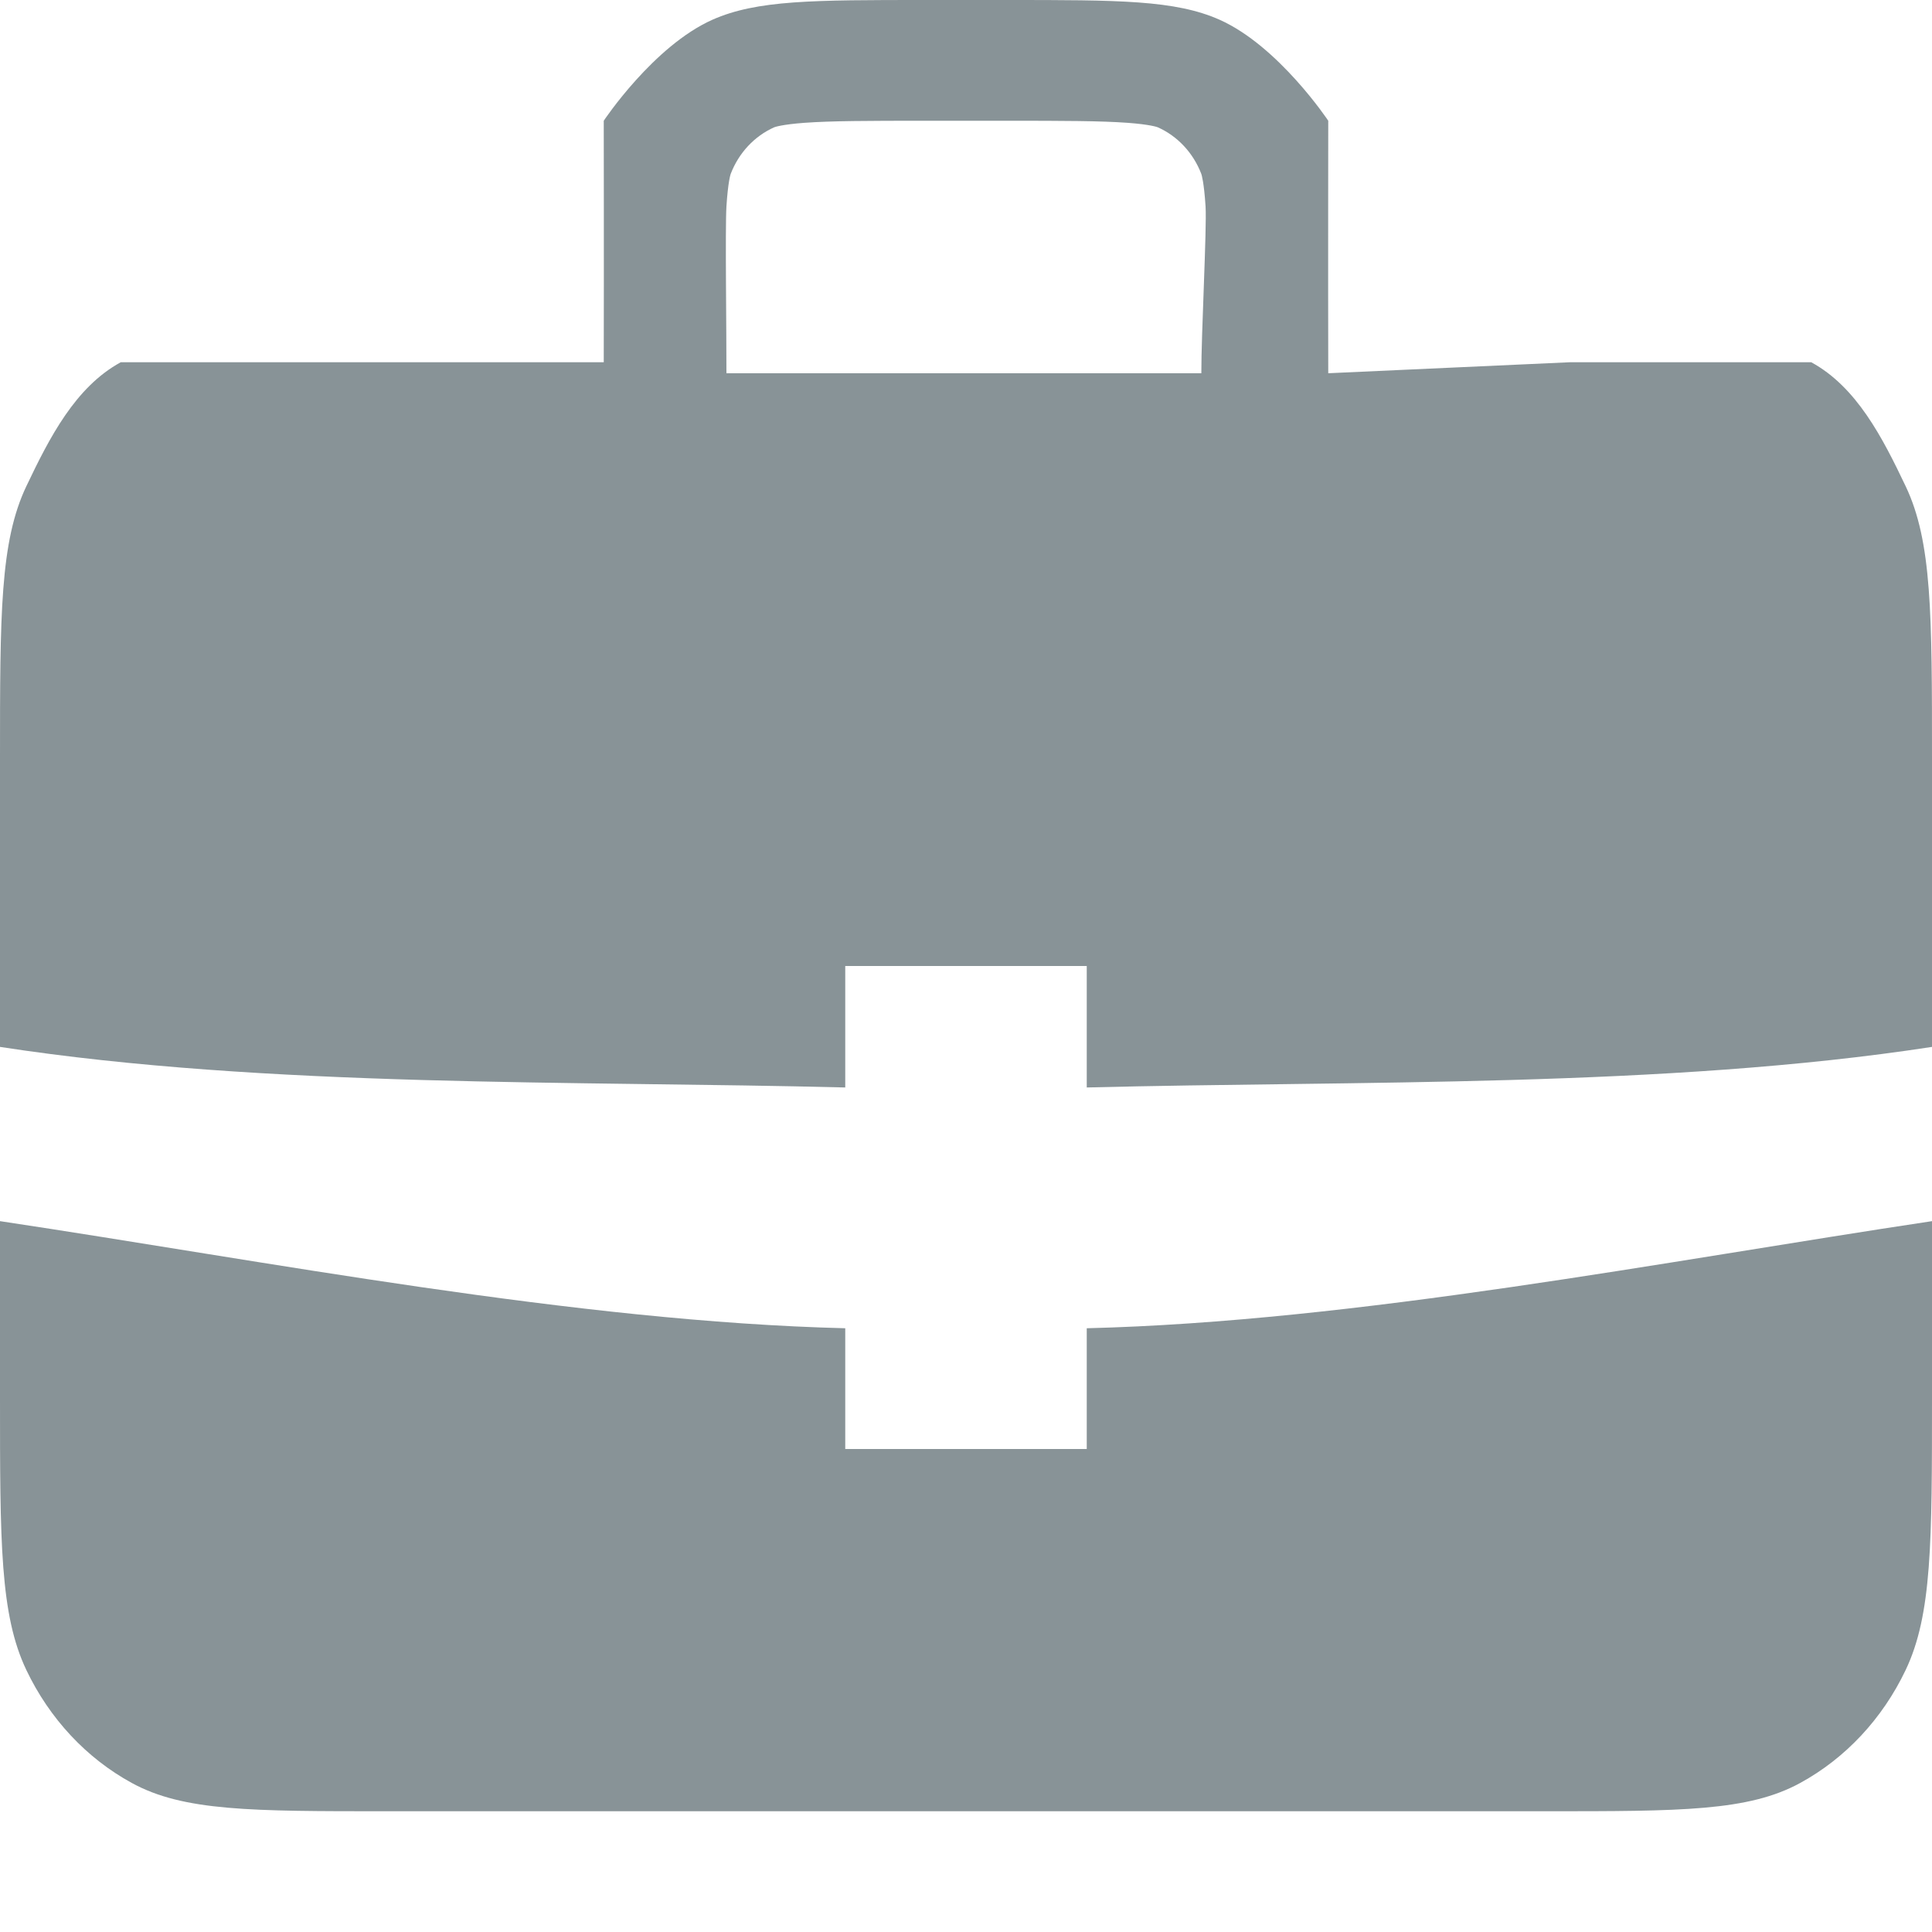
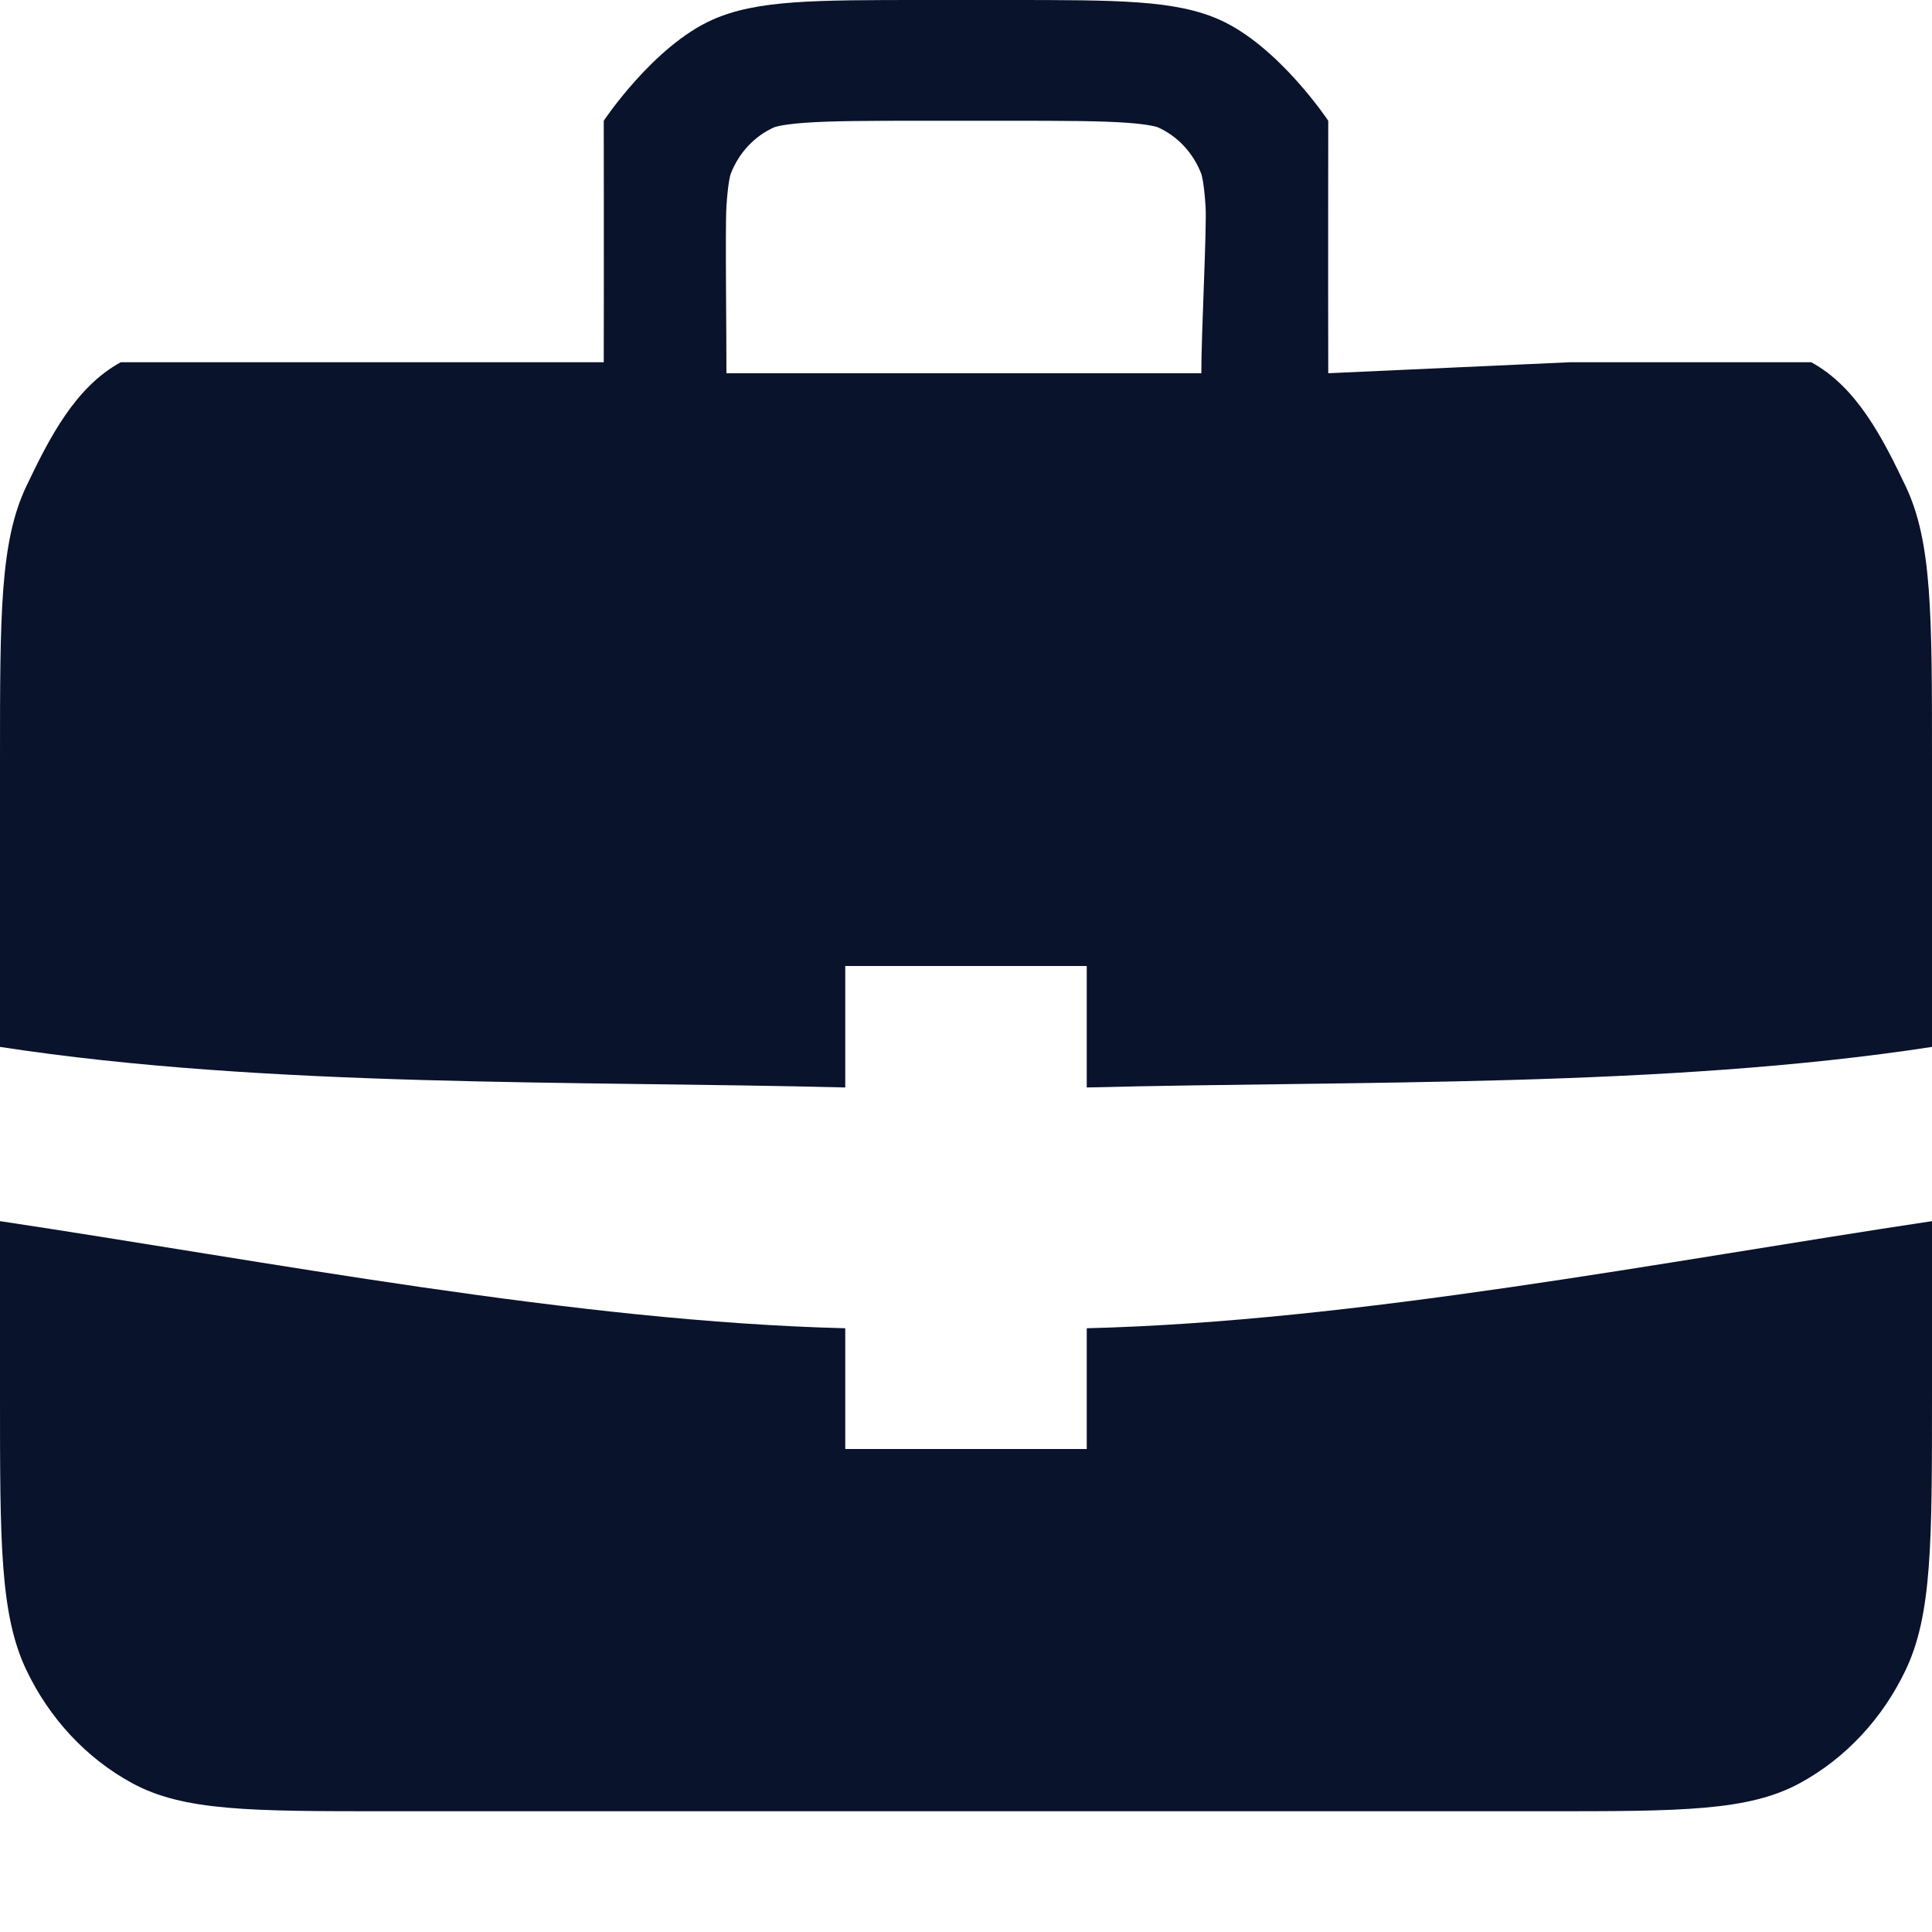
<svg xmlns="http://www.w3.org/2000/svg" viewBox="0 0 16 16" fill="none">
-   <path fill-rule="evenodd" clip-rule="evenodd" d="M7.667 1H8.333C8.818 1 9.114 1.001 9.337 1.017C9.526 1.031 9.583 1.052 9.588 1.054C9.752 1.127 9.882 1.266 9.949 1.441C9.951 1.447 9.971 1.508 9.984 1.71C9.995 1.889 9.948 2.773 9.949 3.091H6.016C6.017 2.773 6.005 1.889 6.016 1.71C6.029 1.508 6.049 1.447 6.051 1.441C6.118 1.266 6.248 1.127 6.412 1.054C6.417 1.052 6.474 1.031 6.663 1.017C6.886 1.001 7.182 1 7.667 1ZM5 3C5.002 2.234 5 1 5 1C5 1 5.411 0.381 5.901 0.163C6.269 0 6.735 0 7.667 0H8.333C9.265 0 9.731 0 10.099 0.163C10.589 0.381 11 1 11 1C11 1 10.998 2.324 11 3.091L13 3C14.12 3 15 3 15 3C15.376 3.205 15.59 3.624 15.782 4.027C16 4.486 16 5.086 16 6.286V8.67C13.788 9.01 11.229 8.949 9 9.006C9 8.819 9 8 9 8H7C7 8 7 8.819 7 9.006C4.772 8.949 2.212 9.01 0 8.67V6.286C0 5.086 0 4.486 0.218 4.027C0.41 3.624 0.624 3.205 1 3H3H5ZM9 11C11.228 10.945 13.788 10.445 16 10.113V11.571C16 12.771 16 13.372 15.782 13.83C15.59 14.233 15.284 14.561 14.908 14.766C14.48 15 13.92 15 12.8 15H3.2C2.08 15 1.52 15 1.092 14.766C0.716 14.561 0.41 14.233 0.218 13.83C0 13.372 0 12.771 0 11.571V10.113C2.212 10.445 4.772 10.945 7 11C7 11.197 7 12 7 12H9V11Z" fill="rgb(136, 147, 151)" />
+   <path fill-rule="evenodd" clip-rule="evenodd" d="M7.667 1H8.333C8.818 1 9.114 1.001 9.337 1.017C9.526 1.031 9.583 1.052 9.588 1.054C9.752 1.127 9.882 1.266 9.949 1.441C9.951 1.447 9.971 1.508 9.984 1.71C9.995 1.889 9.948 2.773 9.949 3.091H6.016C6.017 2.773 6.005 1.889 6.016 1.71C6.029 1.508 6.049 1.447 6.051 1.441C6.118 1.266 6.248 1.127 6.412 1.054C6.417 1.052 6.474 1.031 6.663 1.017C6.886 1.001 7.182 1 7.667 1ZM5 3C5.002 2.234 5 1 5 1C5 1 5.411 0.381 5.901 0.163C6.269 0 6.735 0 7.667 0H8.333C9.265 0 9.731 0 10.099 0.163C10.589 0.381 11 1 11 1C11 1 10.998 2.324 11 3.091L13 3C14.12 3 15 3 15 3C15.376 3.205 15.59 3.624 15.782 4.027C16 4.486 16 5.086 16 6.286V8.67C13.788 9.01 11.229 8.949 9 9.006C9 8.819 9 8 9 8H7C7 8 7 8.819 7 9.006C4.772 8.949 2.212 9.01 0 8.67V6.286C0 5.086 0 4.486 0.218 4.027C0.41 3.624 0.624 3.205 1 3H3H5ZM9 11C11.228 10.945 13.788 10.445 16 10.113V11.571C16 12.771 16 13.372 15.782 13.83C15.59 14.233 15.284 14.561 14.908 14.766C14.48 15 13.92 15 12.8 15H3.2C2.08 15 1.52 15 1.092 14.766C0.716 14.561 0.41 14.233 0.218 13.83C0 13.372 0 12.771 0 11.571V10.113C2.212 10.445 4.772 10.945 7 11C7 11.197 7 12 7 12H9V11Z" fill="rgb(9, 19, 44)" />
</svg>
